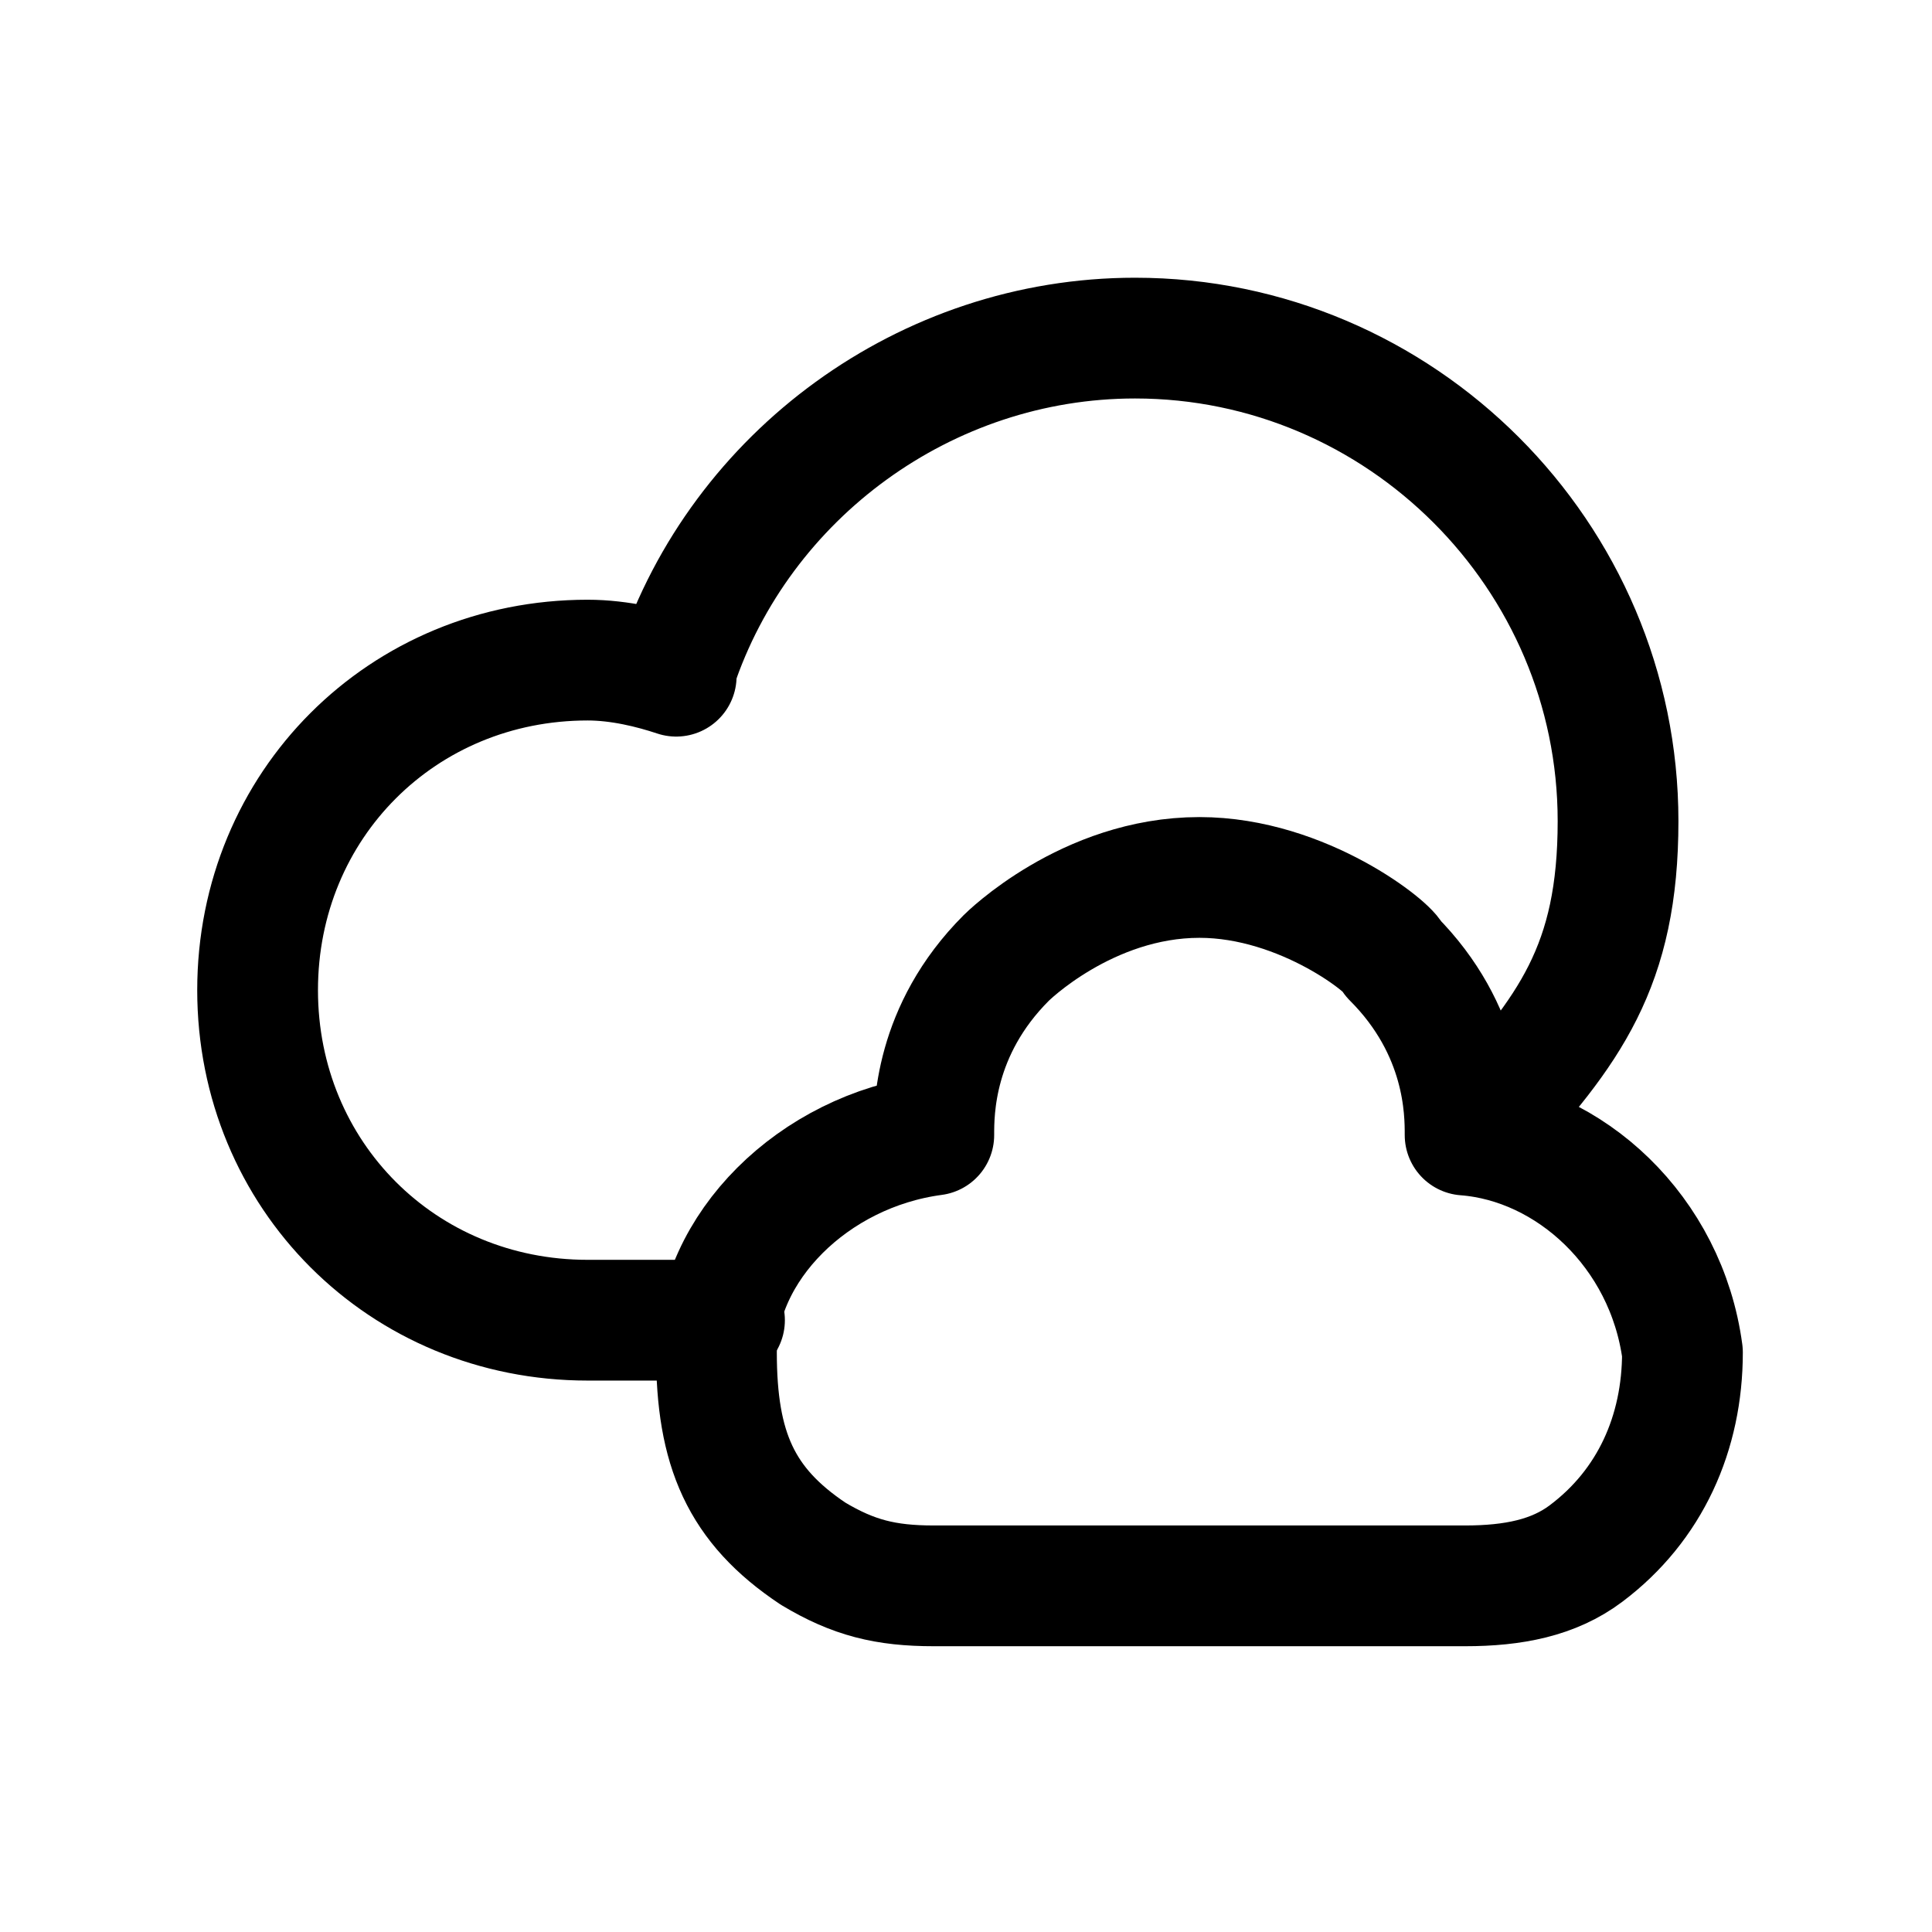
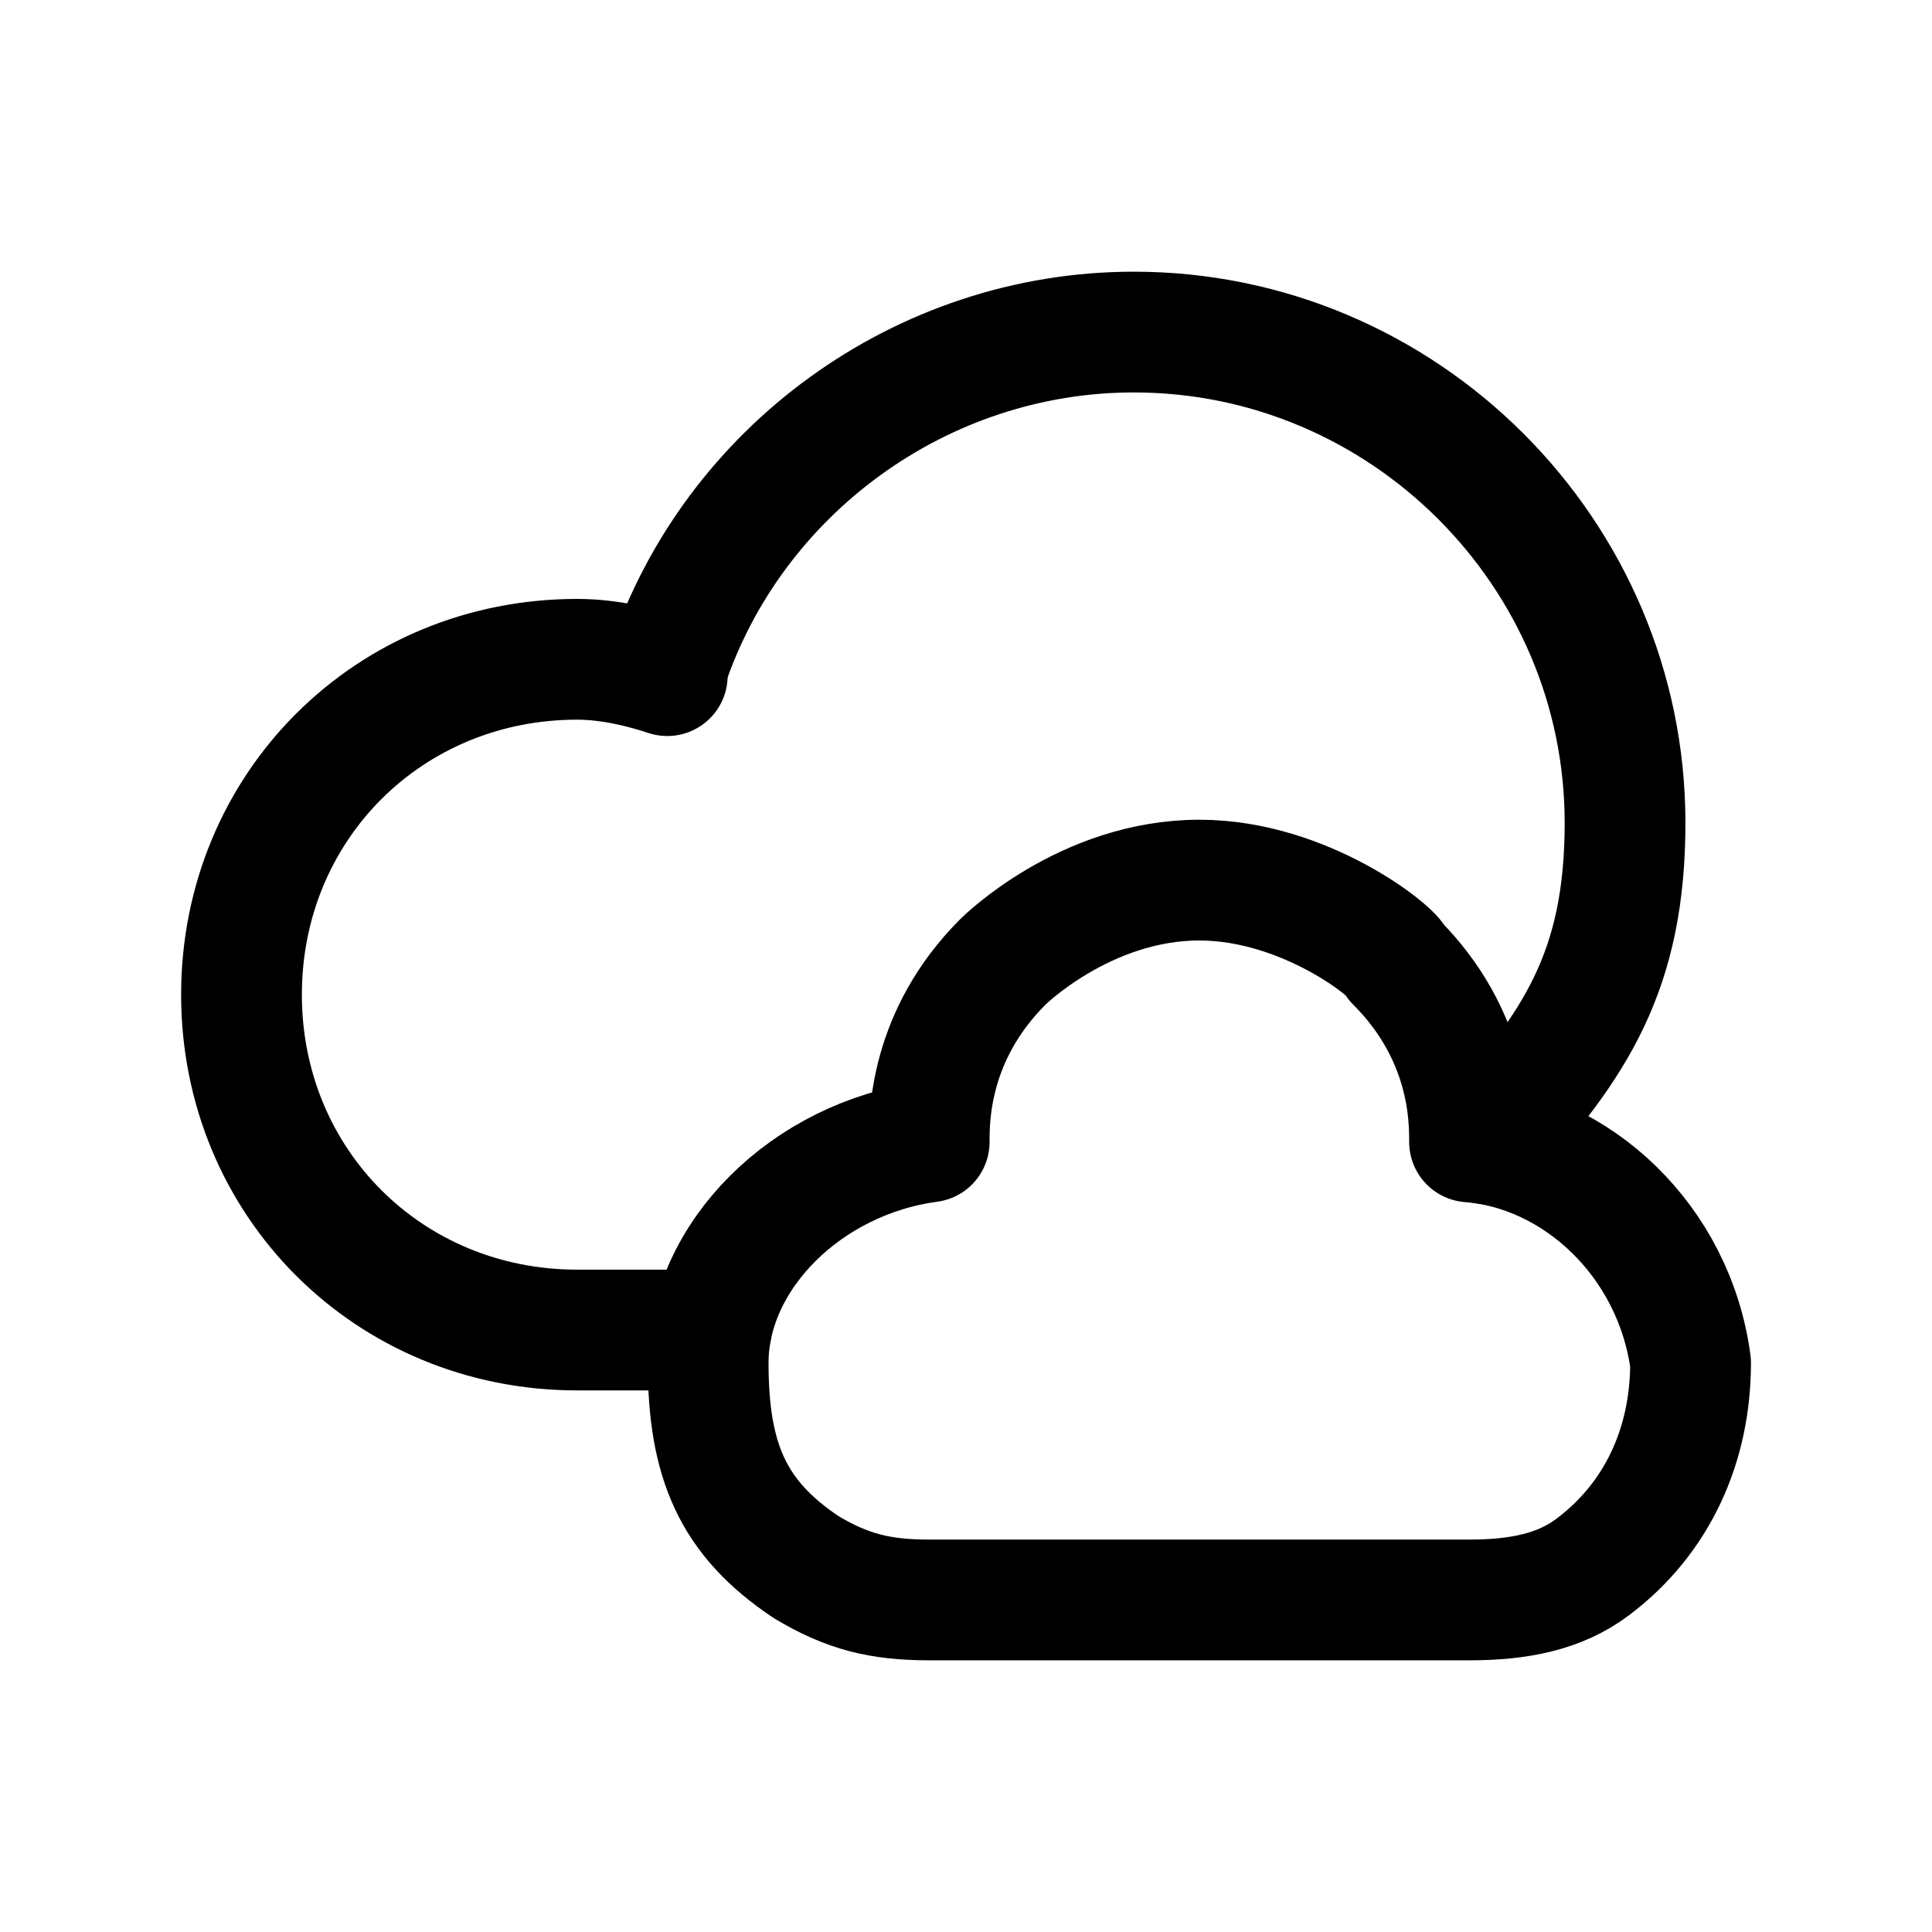
- <svg xmlns="http://www.w3.org/2000/svg" version="1.1" x="0px" y="0px" viewBox="0 0 24 24" style="enable-background:new 0 0 24 24;" xml:space="preserve">
-   <style type="text/css">
- 	.st0{fill:none;stroke:#000000;stroke-width:1.5;stroke-linecap:round;stroke-linejoin:round;stroke-miterlimit:10;}
- </style>
-   <g>
-     <path class="st0" d="M8.4,8.3c0.8-2.4,3.1-4.1,5.7-4.1c3.3,0,6,2.7,6,6c0,1.8-0.6,2.6-1.7,3.8" />
-     <path class="st0" d="M11.6,19.7c-0.6,0-1-0.1-1.5-0.4c-0.9-0.6-1.2-1.3-1.2-2.5c0-1.3,1.2-2.5,2.7-2.7l0,0c0-0.3,0-1.3,0.9-2.2   c0,0,1-1,2.4-1l0,0c1.3,0,2.4,0.9,2.4,1c0.9,0.9,0.9,1.9,0.9,2.2l0,0c1.3,0.1,2.5,1.2,2.7,2.7c0,1-0.4,1.9-1.2,2.5   c-0.4,0.3-0.9,0.4-1.5,0.4H11.6z" />
-     <path class="st0" d="M9,16.4H7.3c-2.3,0-4.1-1.8-4.1-4.1S5,8.2,7.3,8.2c0.4,0,0.8,0.1,1.1,0.2" />
-   </g>
+ <svg xmlns="http://www.w3.org/2000/svg" version="1.1" viewBox="0 0 24 24">
+   <defs>
+     <style>
+       .st0 {
+         fill: none;
+         stroke: #000;
+         stroke-linecap: round;
+         stroke-linejoin: round;
+         stroke-width: 1.5px;
+       }
+     </style>
+   </defs>
+   <path class="st0" d="M8.288,8.291c.814-2.439,3.152-4.166,5.797-4.166,3.356,0,6.102,2.744,6.102,6.097,0,1.829-.613,2.767-1.732,3.986" />
+   <path class="st0" d="M11.542,19.875c-.61,0-1.017-.102-1.525-.406-.915-.61-1.22-1.321-1.22-2.54,0-1.321,1.22-2.54,2.746-2.744h0c0-.305,0-1.321.915-2.236,0,0,1.017-1.016,2.441-1.016h0c1.322,0,2.441.914,2.441,1.016.915.914.915,1.931.915,2.236h0c1.322.102,2.542,1.219,2.746,2.744,0,1.016-.407,1.931-1.22,2.54-.407.305-.915.406-1.525.406h-6.712Z" />
+   <path class="st0" d="M8.835,16.522h-1.665c-2.339,0-4.17-1.829-4.17-4.166s1.831-4.166,4.17-4.166c.407,0,.814.102,1.119.203" />
</svg>
